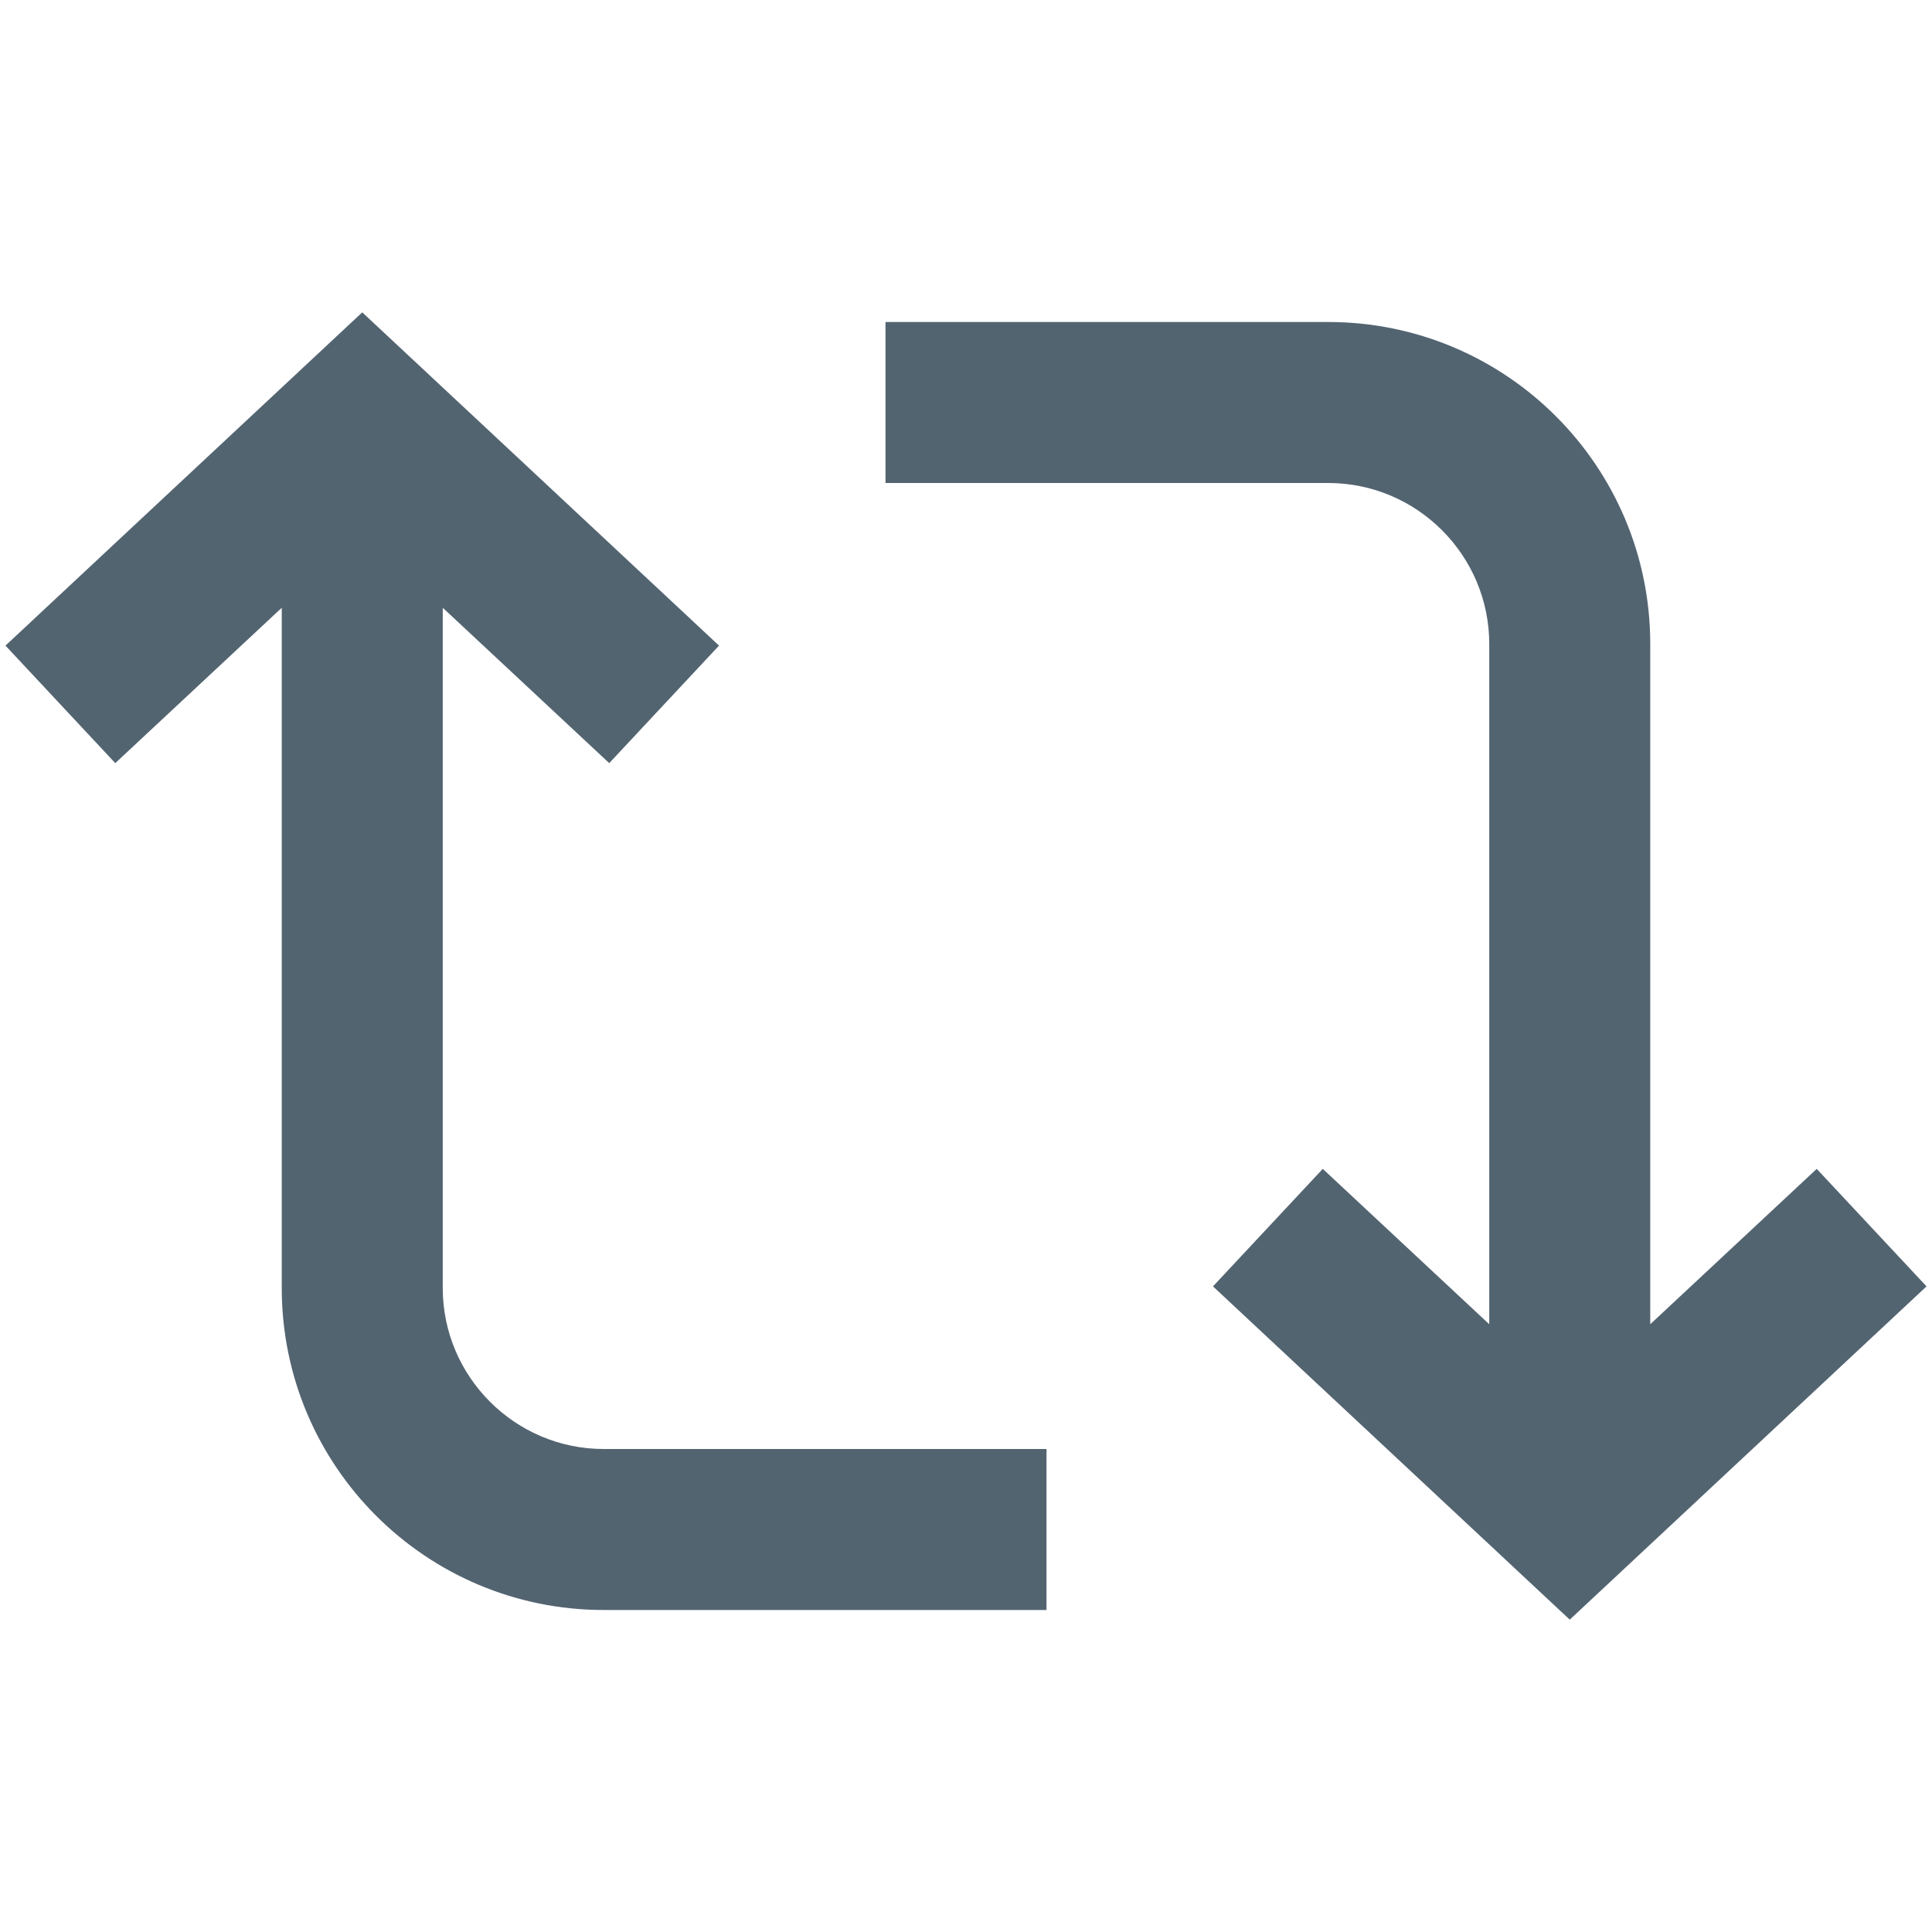
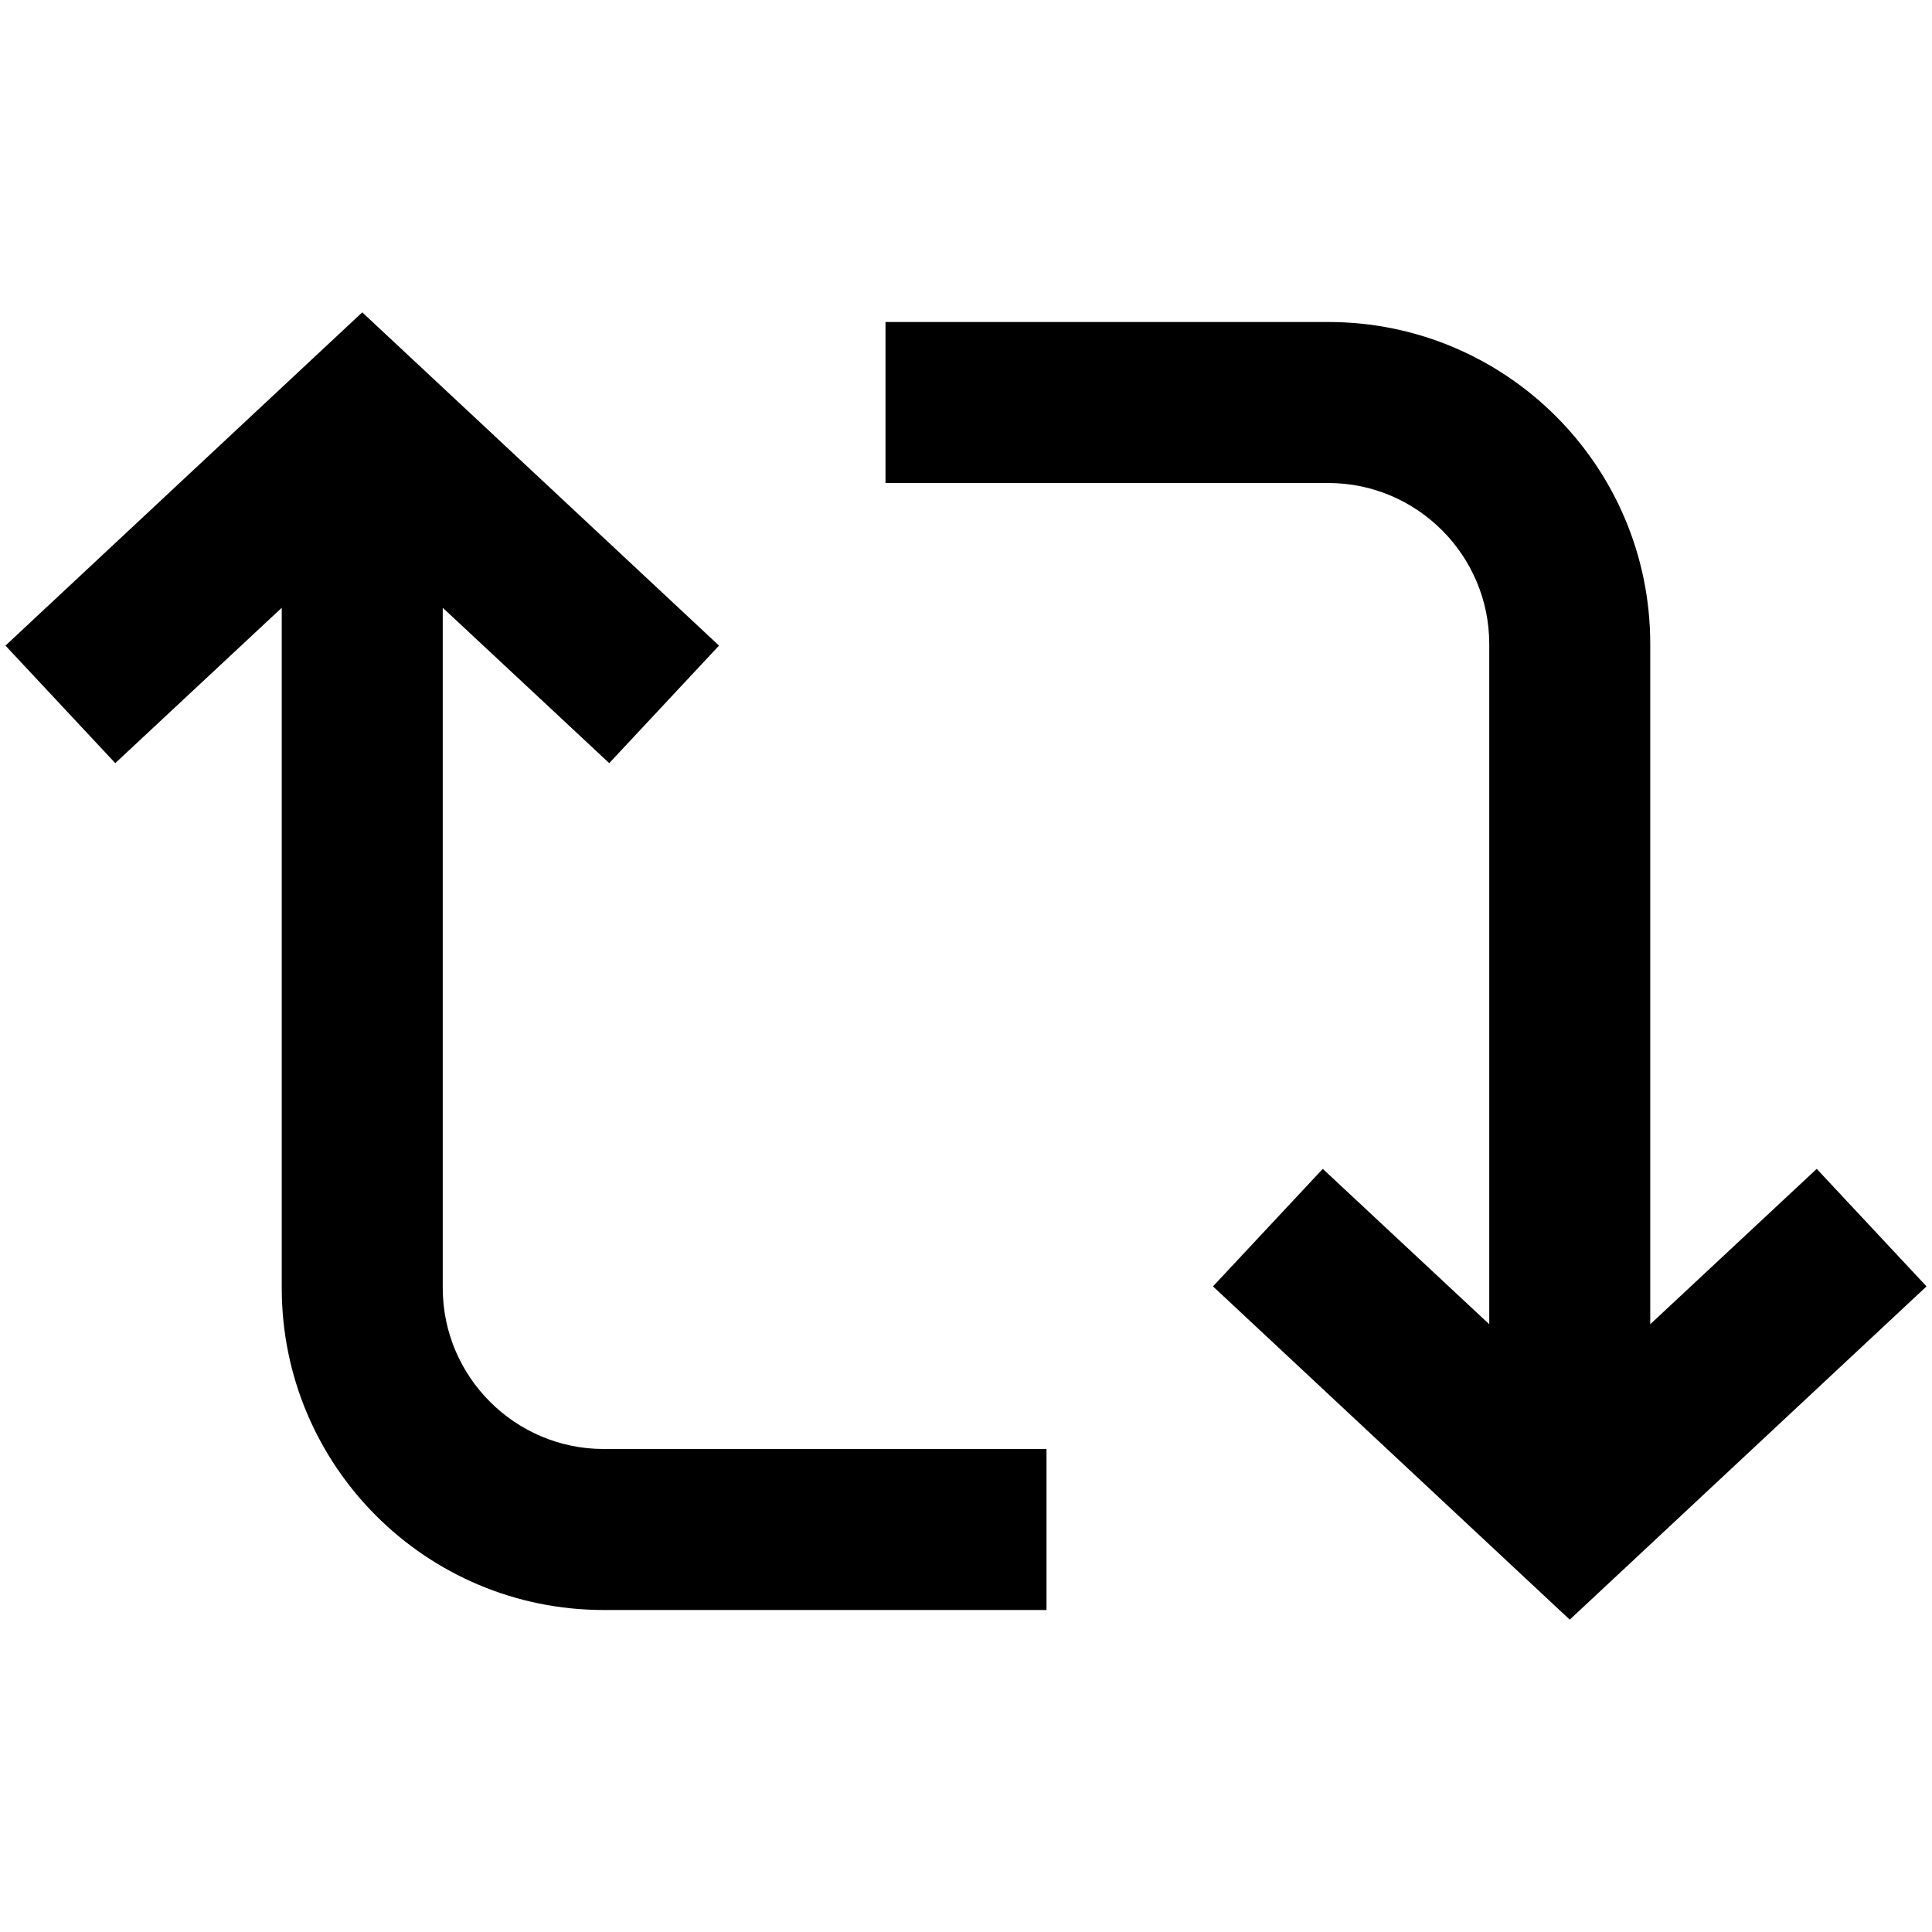
<svg xmlns="http://www.w3.org/2000/svg" viewBox="0 0 24 24" aria-hidden="true" class="r-4qtqp9 r-yyyyoo r-1xvli5t r-dnmrzs r-bnwqim r-1plcrui r-lrvibr r-1hdv0qi" width="24" height="24">
-   <g fill="#536471">
-     <path d="M4.5 3.88l4.432 4.14-1.364 1.46L5.5 7.55V16c0 1.1.896 2 2 2H13v2H7.5c-2.209 0-4-1.79-4-4V7.55L1.432 9.48.068 8.02 4.5 3.88zM16.5 6H11V4h5.5c2.209 0 4 1.79 4 4v8.45l2.068-1.93 1.364 1.46-4.432 4.14-4.432-4.14 1.364-1.46 2.068 1.93V8c0-1.1-.896-2-2-2z" fill="#536471" />
+   <g>
+     <path d="M4.5 3.88l4.432 4.14-1.364 1.46L5.5 7.55V16c0 1.1.896 2 2 2H13v2H7.5c-2.209 0-4-1.79-4-4V7.55L1.432 9.48.068 8.02 4.5 3.88zM16.5 6H11V4h5.5c2.209 0 4 1.79 4 4v8.45l2.068-1.93 1.364 1.46-4.432 4.14-4.432-4.14 1.364-1.46 2.068 1.93V8c0-1.1-.896-2-2-2z" />
  </g>
</svg>
